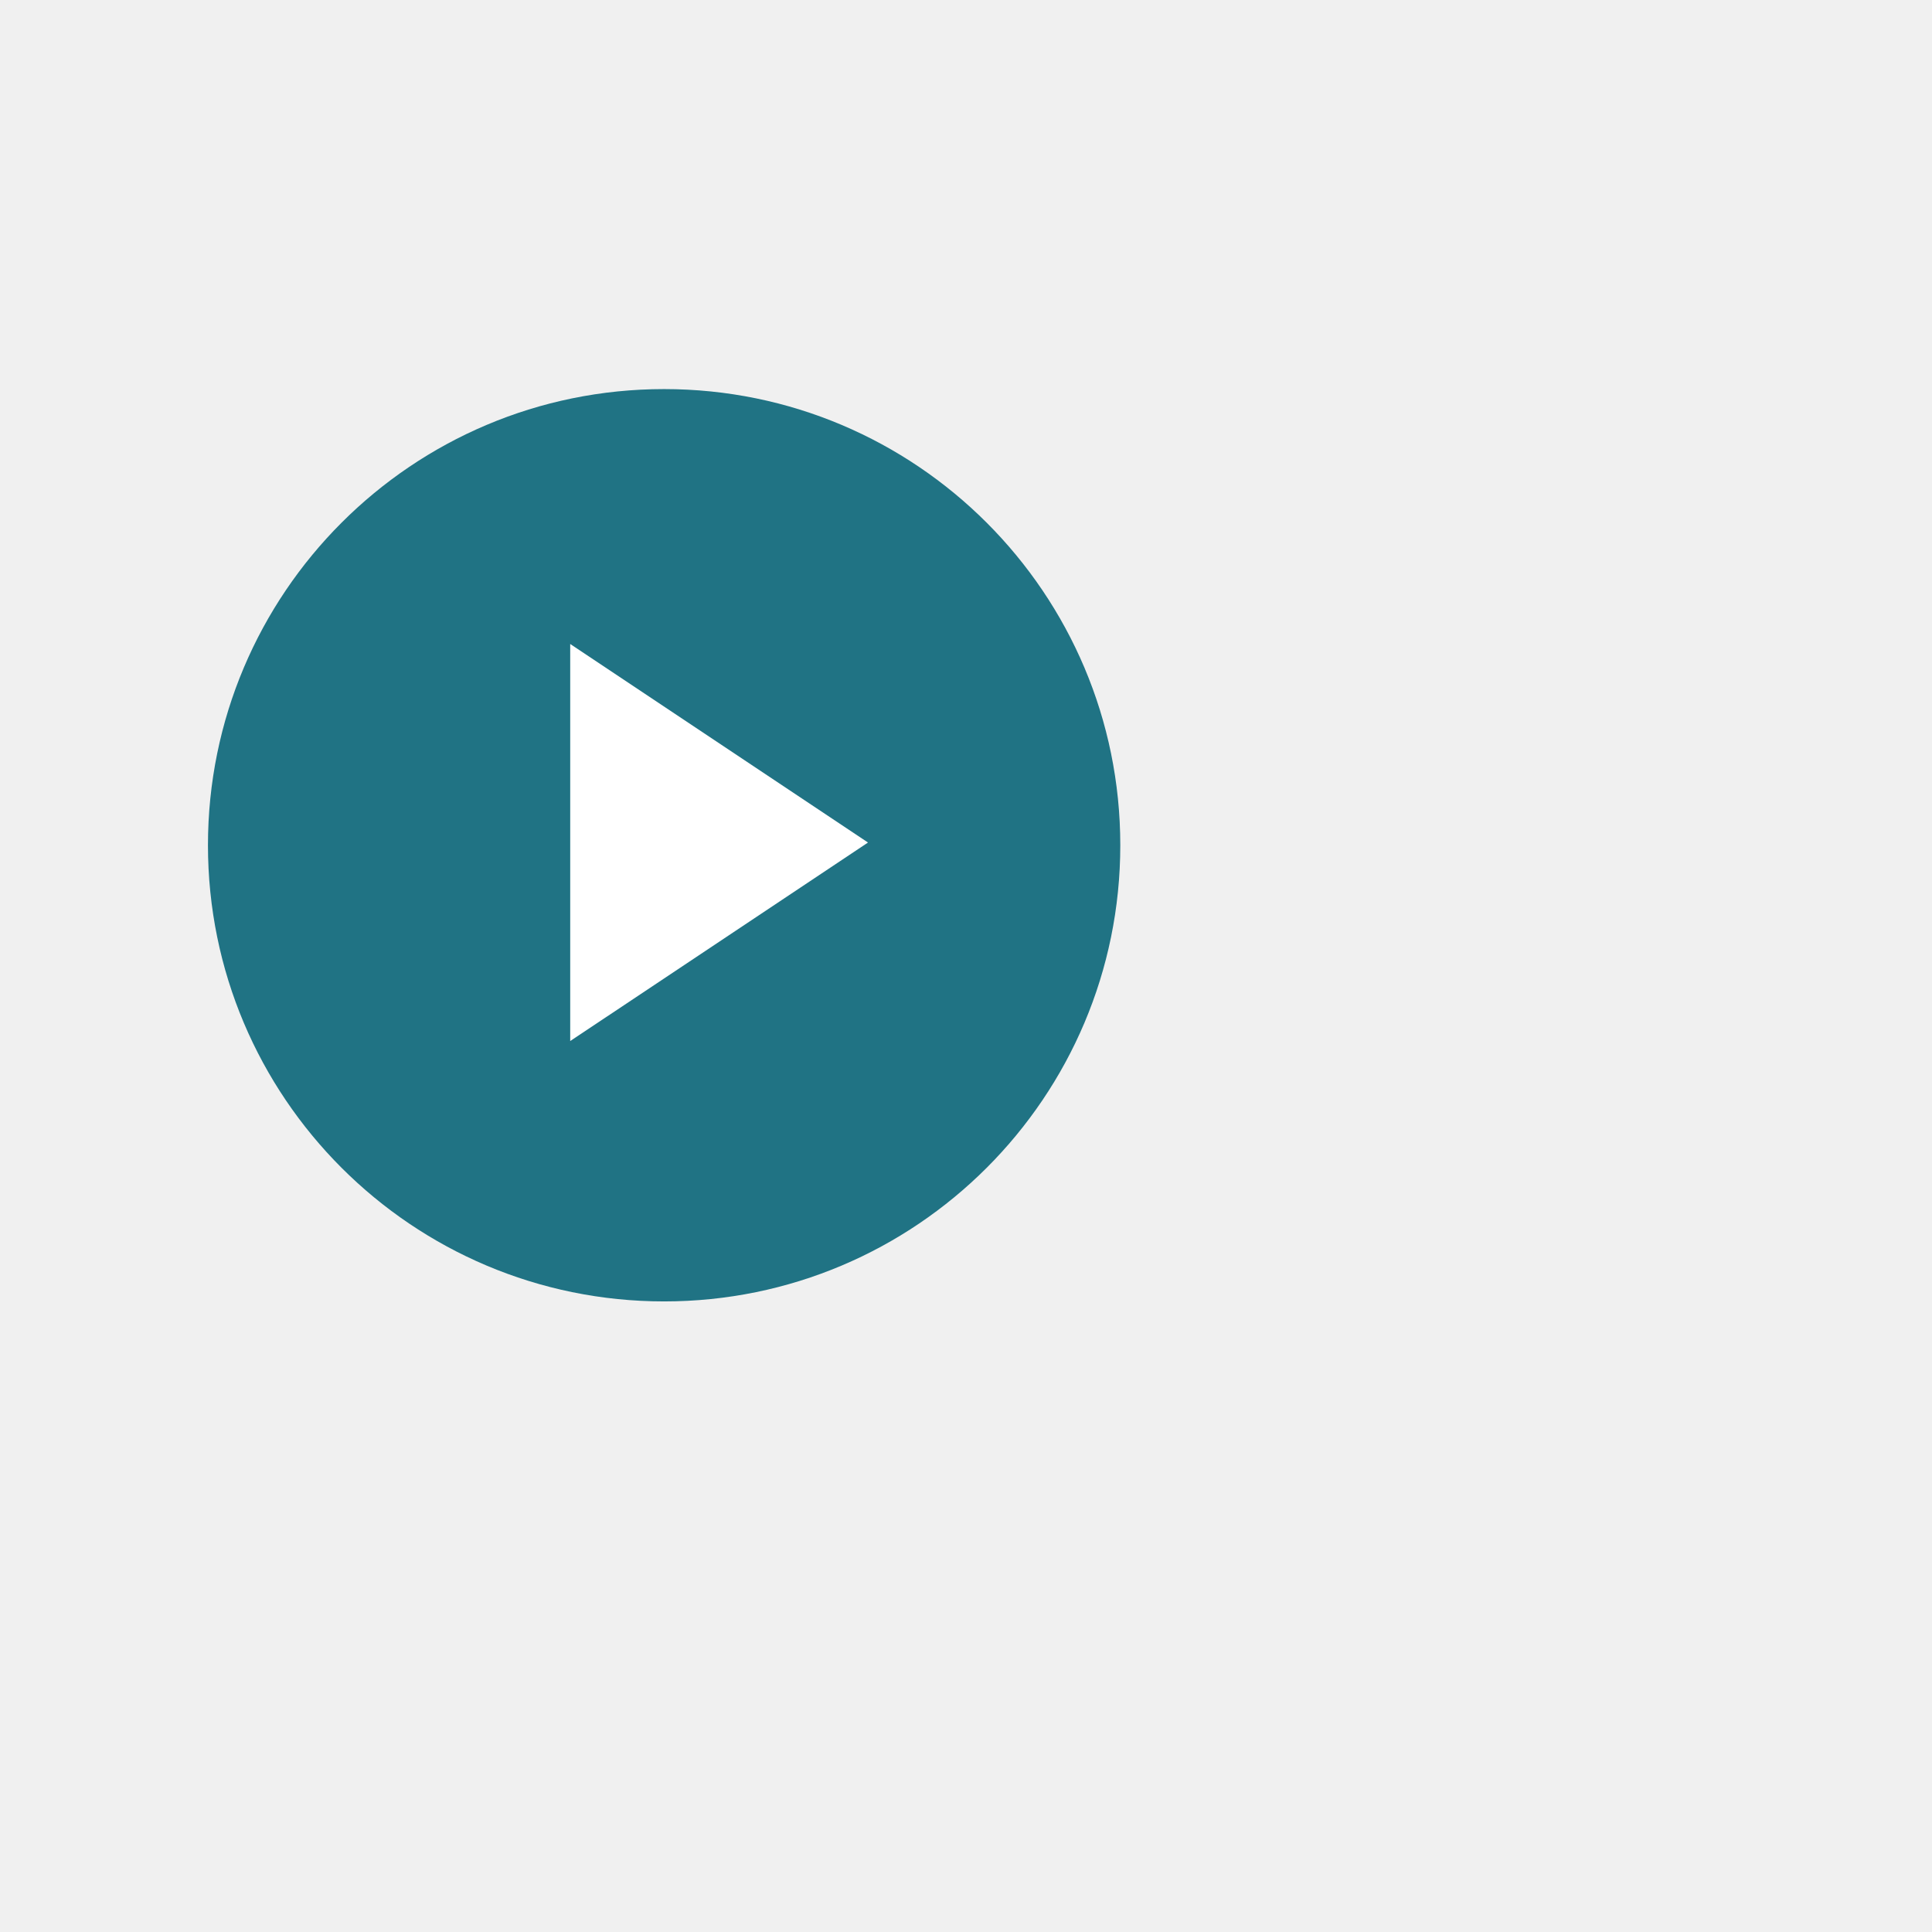
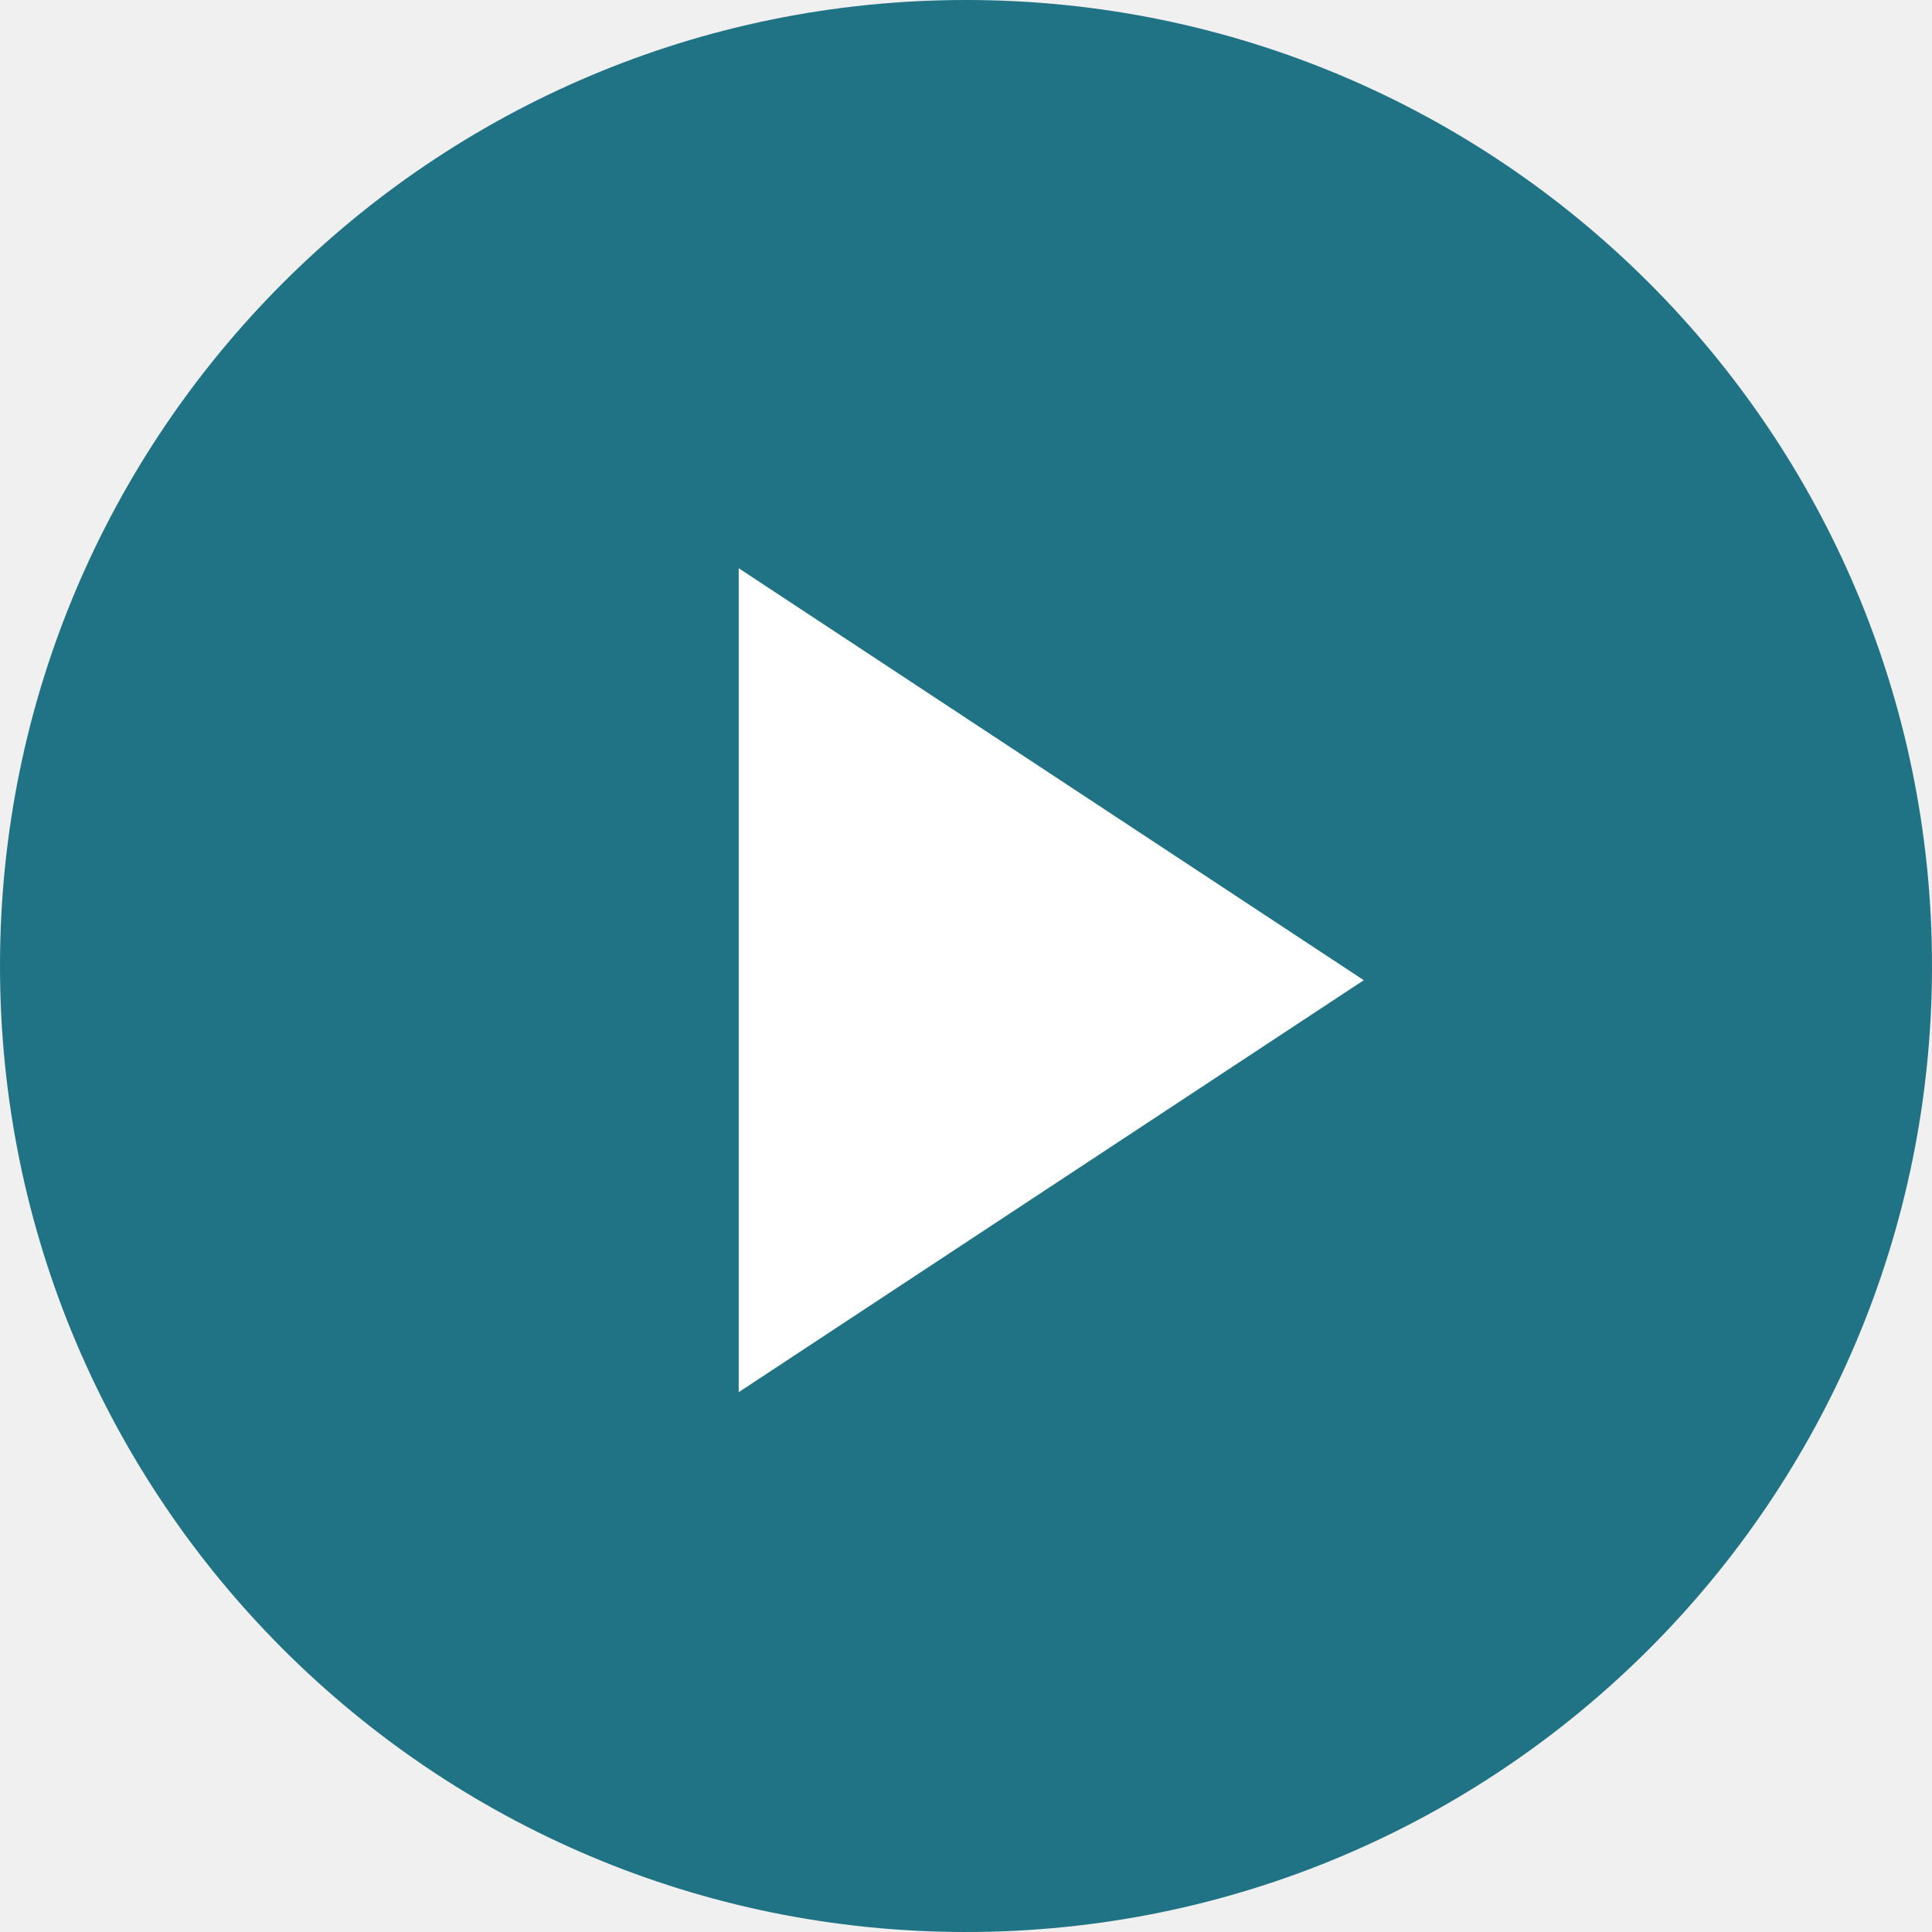
- <svg xmlns="http://www.w3.org/2000/svg" width="68" height="68" viewBox="0 0 137 144" fill="none">
-   <circle cx="46" cy="63" r="34" fill="#207384" />
-   <g filter="url(#filter0_d_799_2198)">
-     <path fill-rule="evenodd" clip-rule="evenodd" d="M39 48L61.195 62.797L39 77.593V48Z" fill="white" />
-   </g>
+ <svg xmlns="http://www.w3.org/2000/svg" width="68" height="68" viewBox="0 0 68 68" fill="none">
+   <circle cx="34" cy="34" r="34" fill="#207384" />
+   <path d="M48 34.5L26 49L26 20L48 34.5Z" fill="white" />
</svg>
